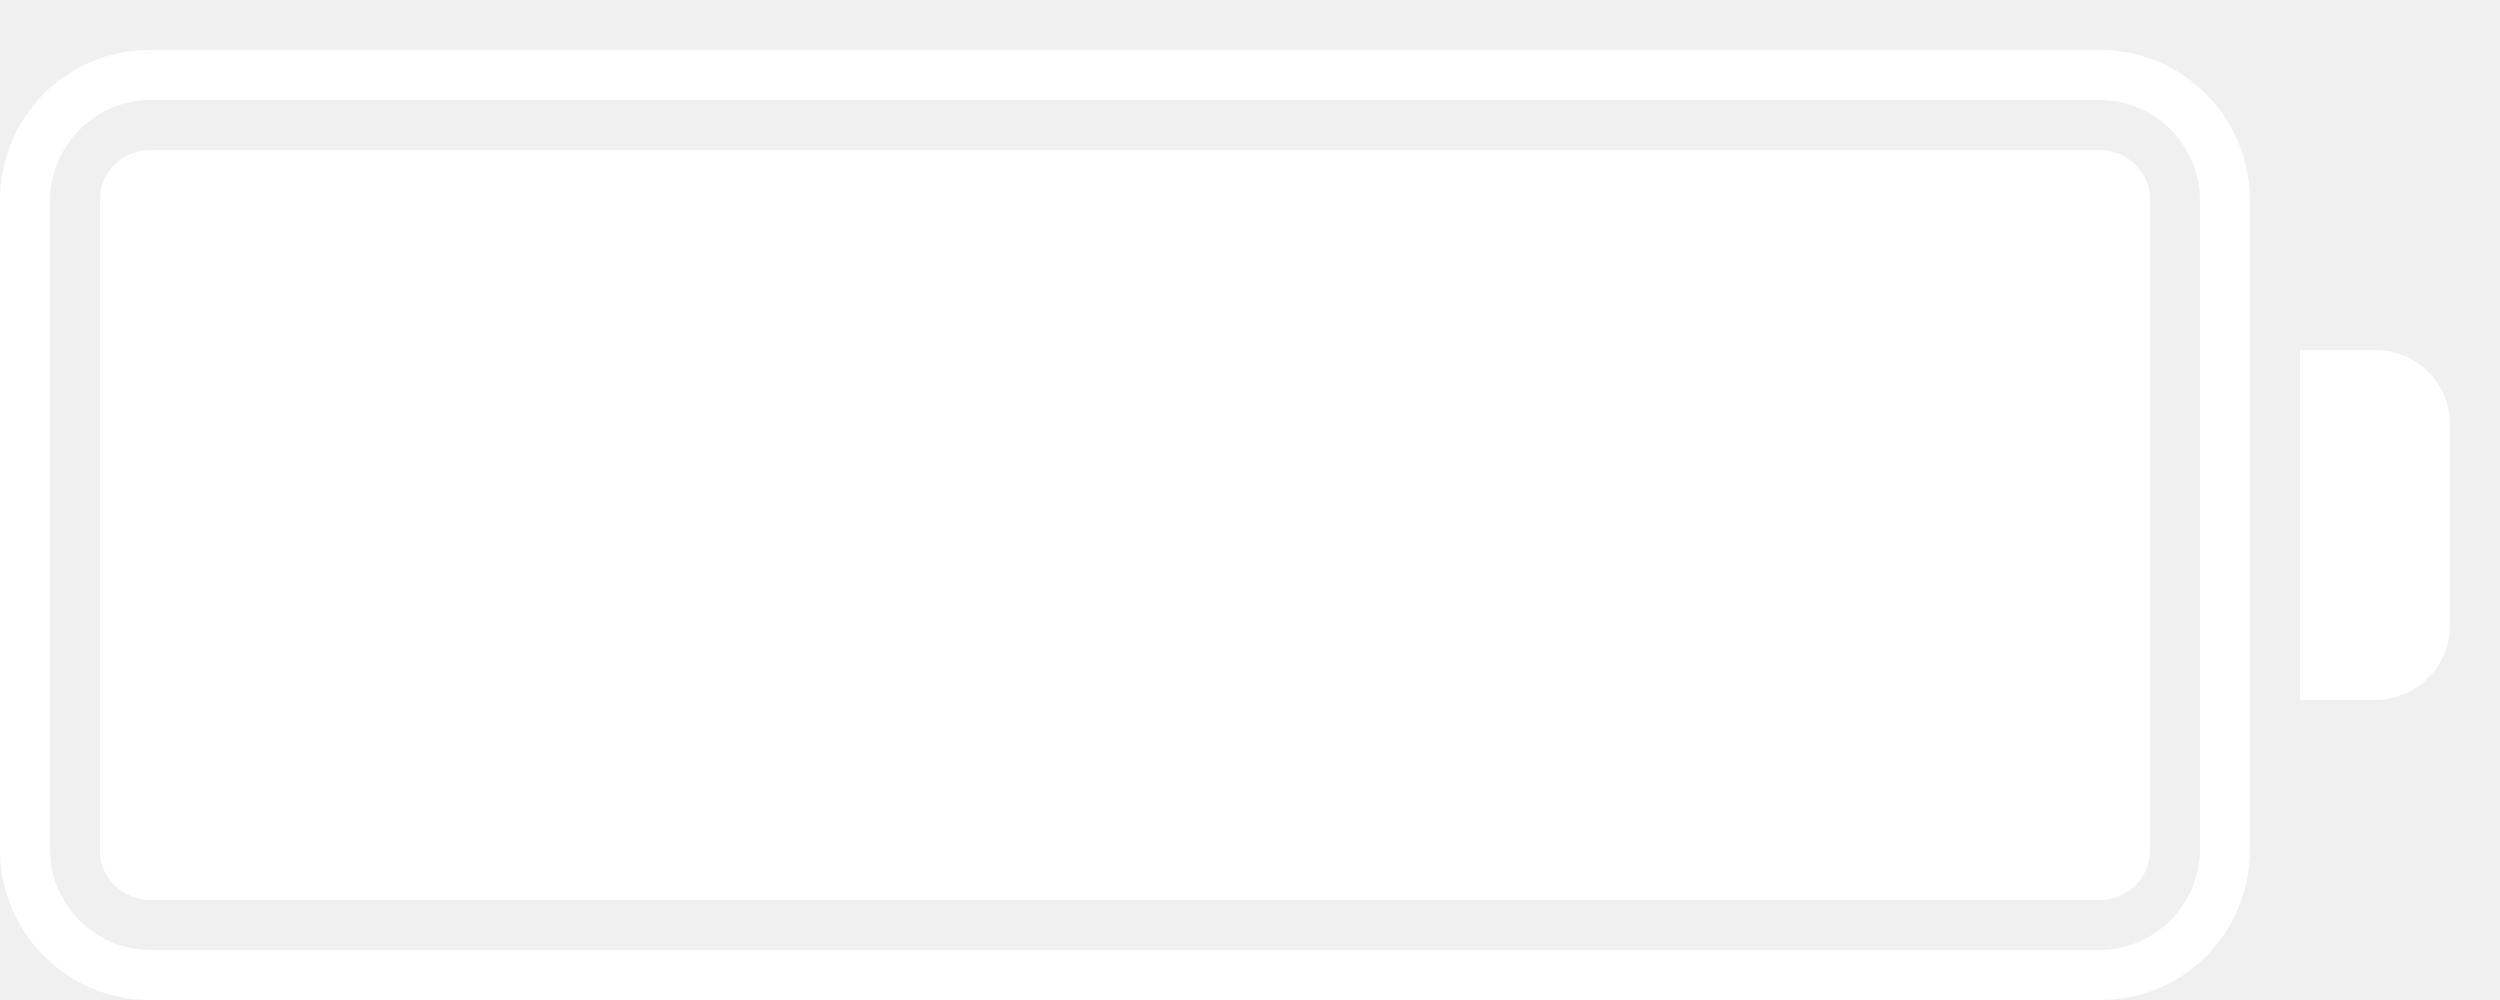
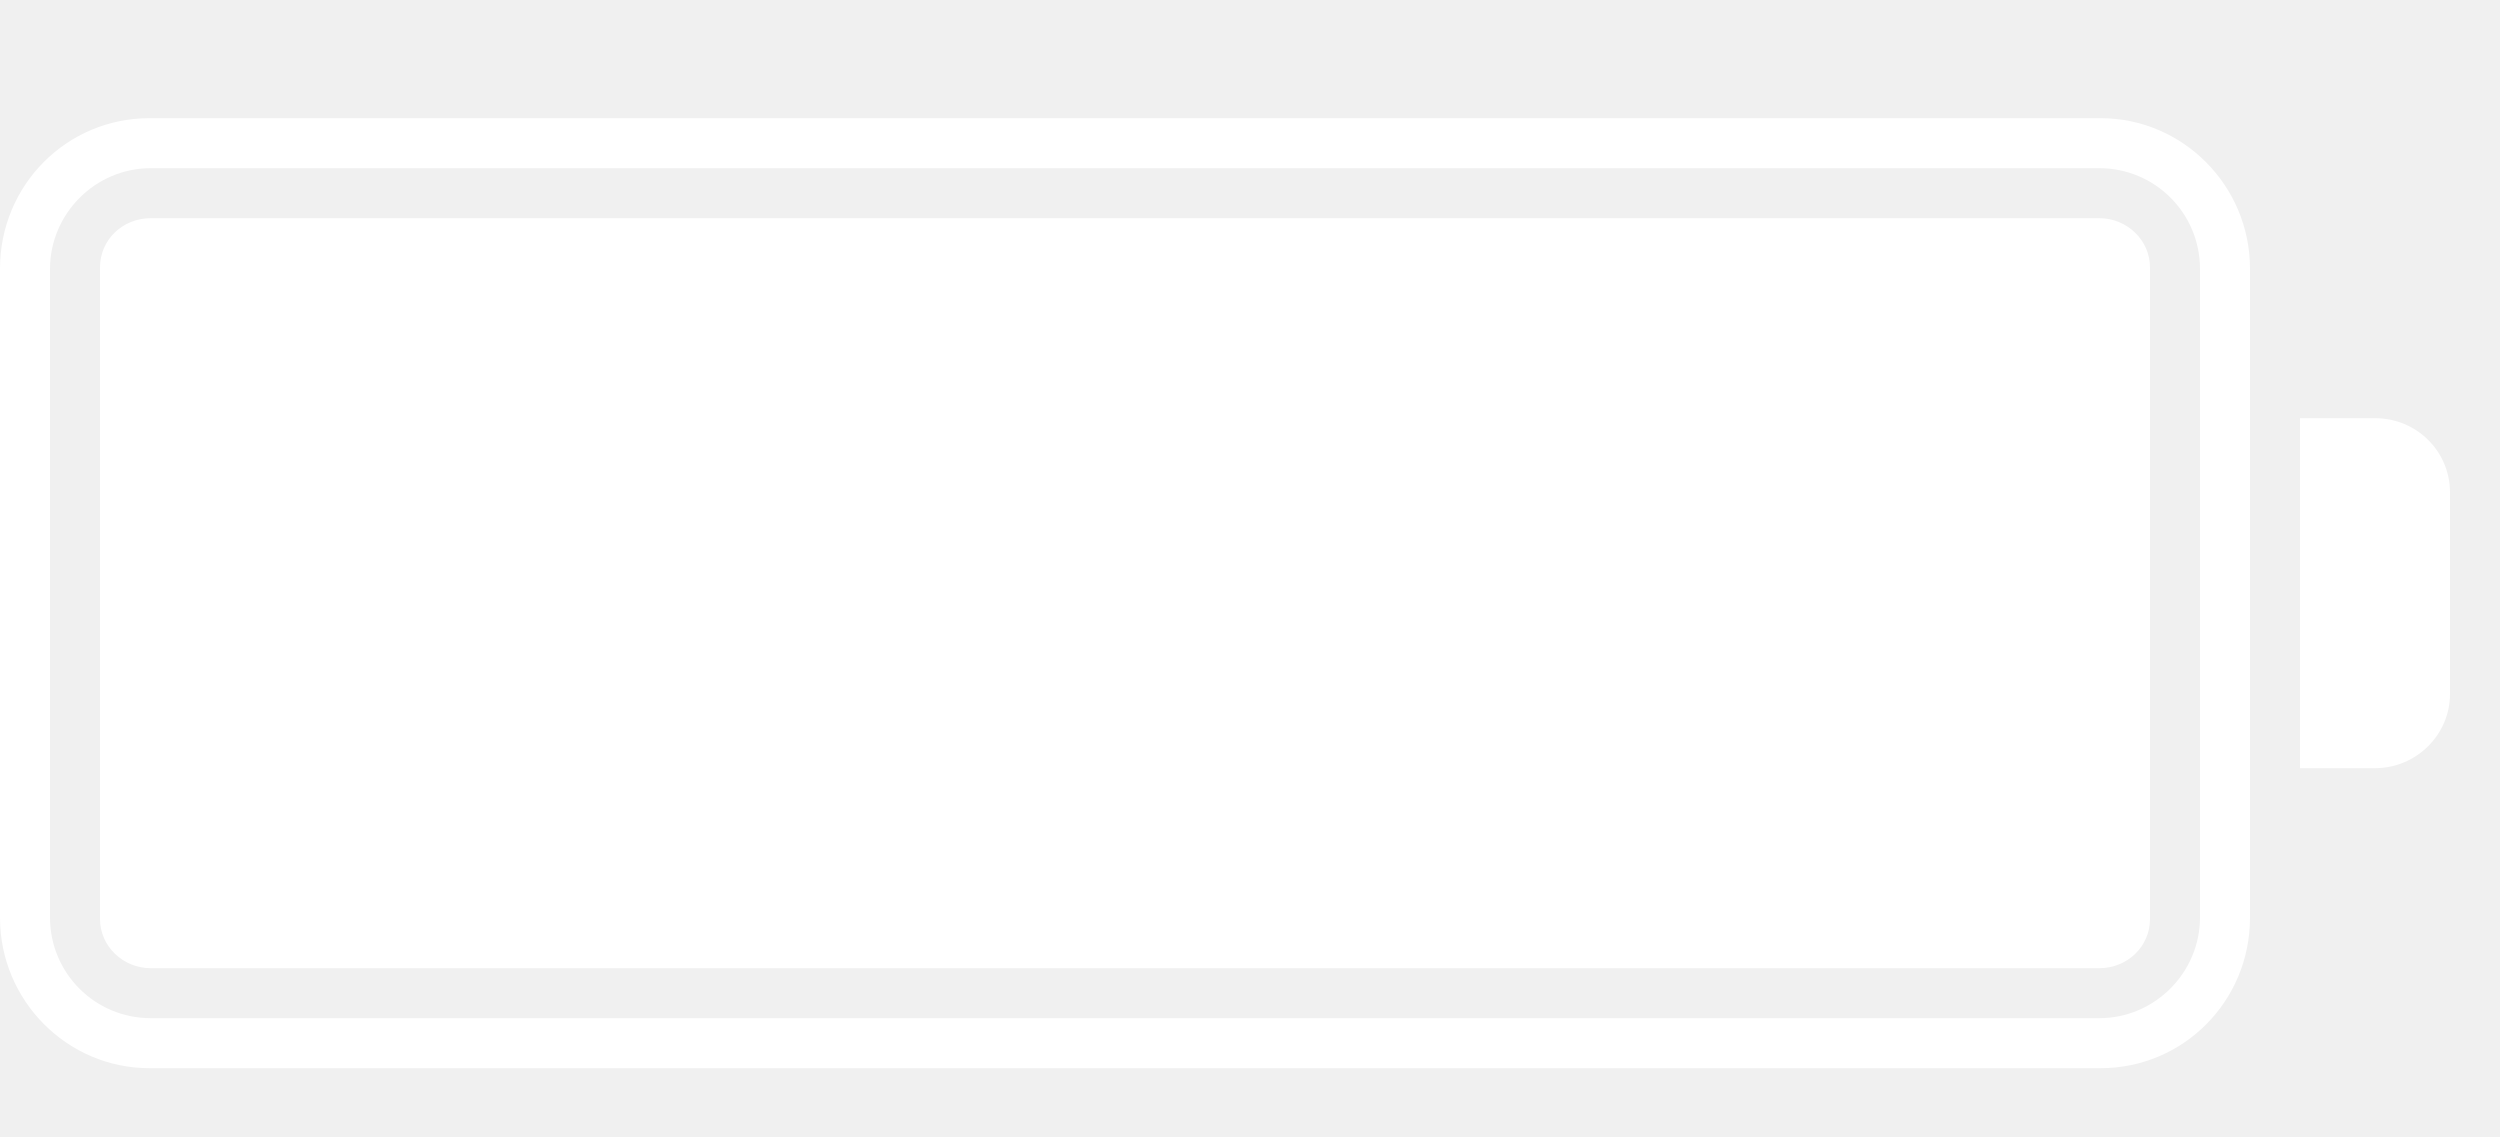
- <svg xmlns="http://www.w3.org/2000/svg" width="25px" height="10px" viewBox="0 0 25 10" version="1.1">
+ <svg xmlns="http://www.w3.org/2000/svg" width="22px" height="10px" viewBox="0 0 25 10" version="1.1">
  <defs />
  <g id="Elements" stroke="none" stroke-width="1" fill="none" fill-rule="evenodd">
    <g id="UI-Kit" transform="translate(-405, -200)">
      <g id="Background" />
      <g id="Status-Bar-Black" transform="translate(60, 195)" fill="#ffffff">
        <path d="M346.494,5.5 C345.669,5.5 345,6.168 345,7.005 L345,13.495 C345,14.326 345.673,15 346.494,15 L366.006,15 C366.831,15 367.5,14.332 367.5,13.495 L367.5,7.005 C367.5,6.174 366.827,5.5 366.006,5.5 L346.494,5.5 Z M368,8.5 L368,12 L368.75,12 C369.164,12 369.5,11.664 369.5,11.258 L369.5,9.242 C369.5,8.832 369.167,8.5 368.75,8.5 L368,8.5 Z M346.508,6 C345.951,6 345.5,6.457 345.5,7.008 L345.5,13.492 C345.5,14.049 345.949,14.5 346.508,14.5 L365.992,14.5 C366.549,14.5 367,14.043 367,13.492 L367,7.008 C367,6.451 366.551,6 365.992,6 L346.508,6 Z M346.507,6.5 C346.227,6.5 346,6.716 346,6.992 L346,13.508 C346,13.78 346.23,14 346.507,14 L365.993,14 C366.273,14 366.5,13.784 366.5,13.508 L366.5,6.992 C366.5,6.72 366.27,6.5 365.993,6.5 L346.507,6.5 Z" id="Battery" />
      </g>
    </g>
  </g>
</svg>
